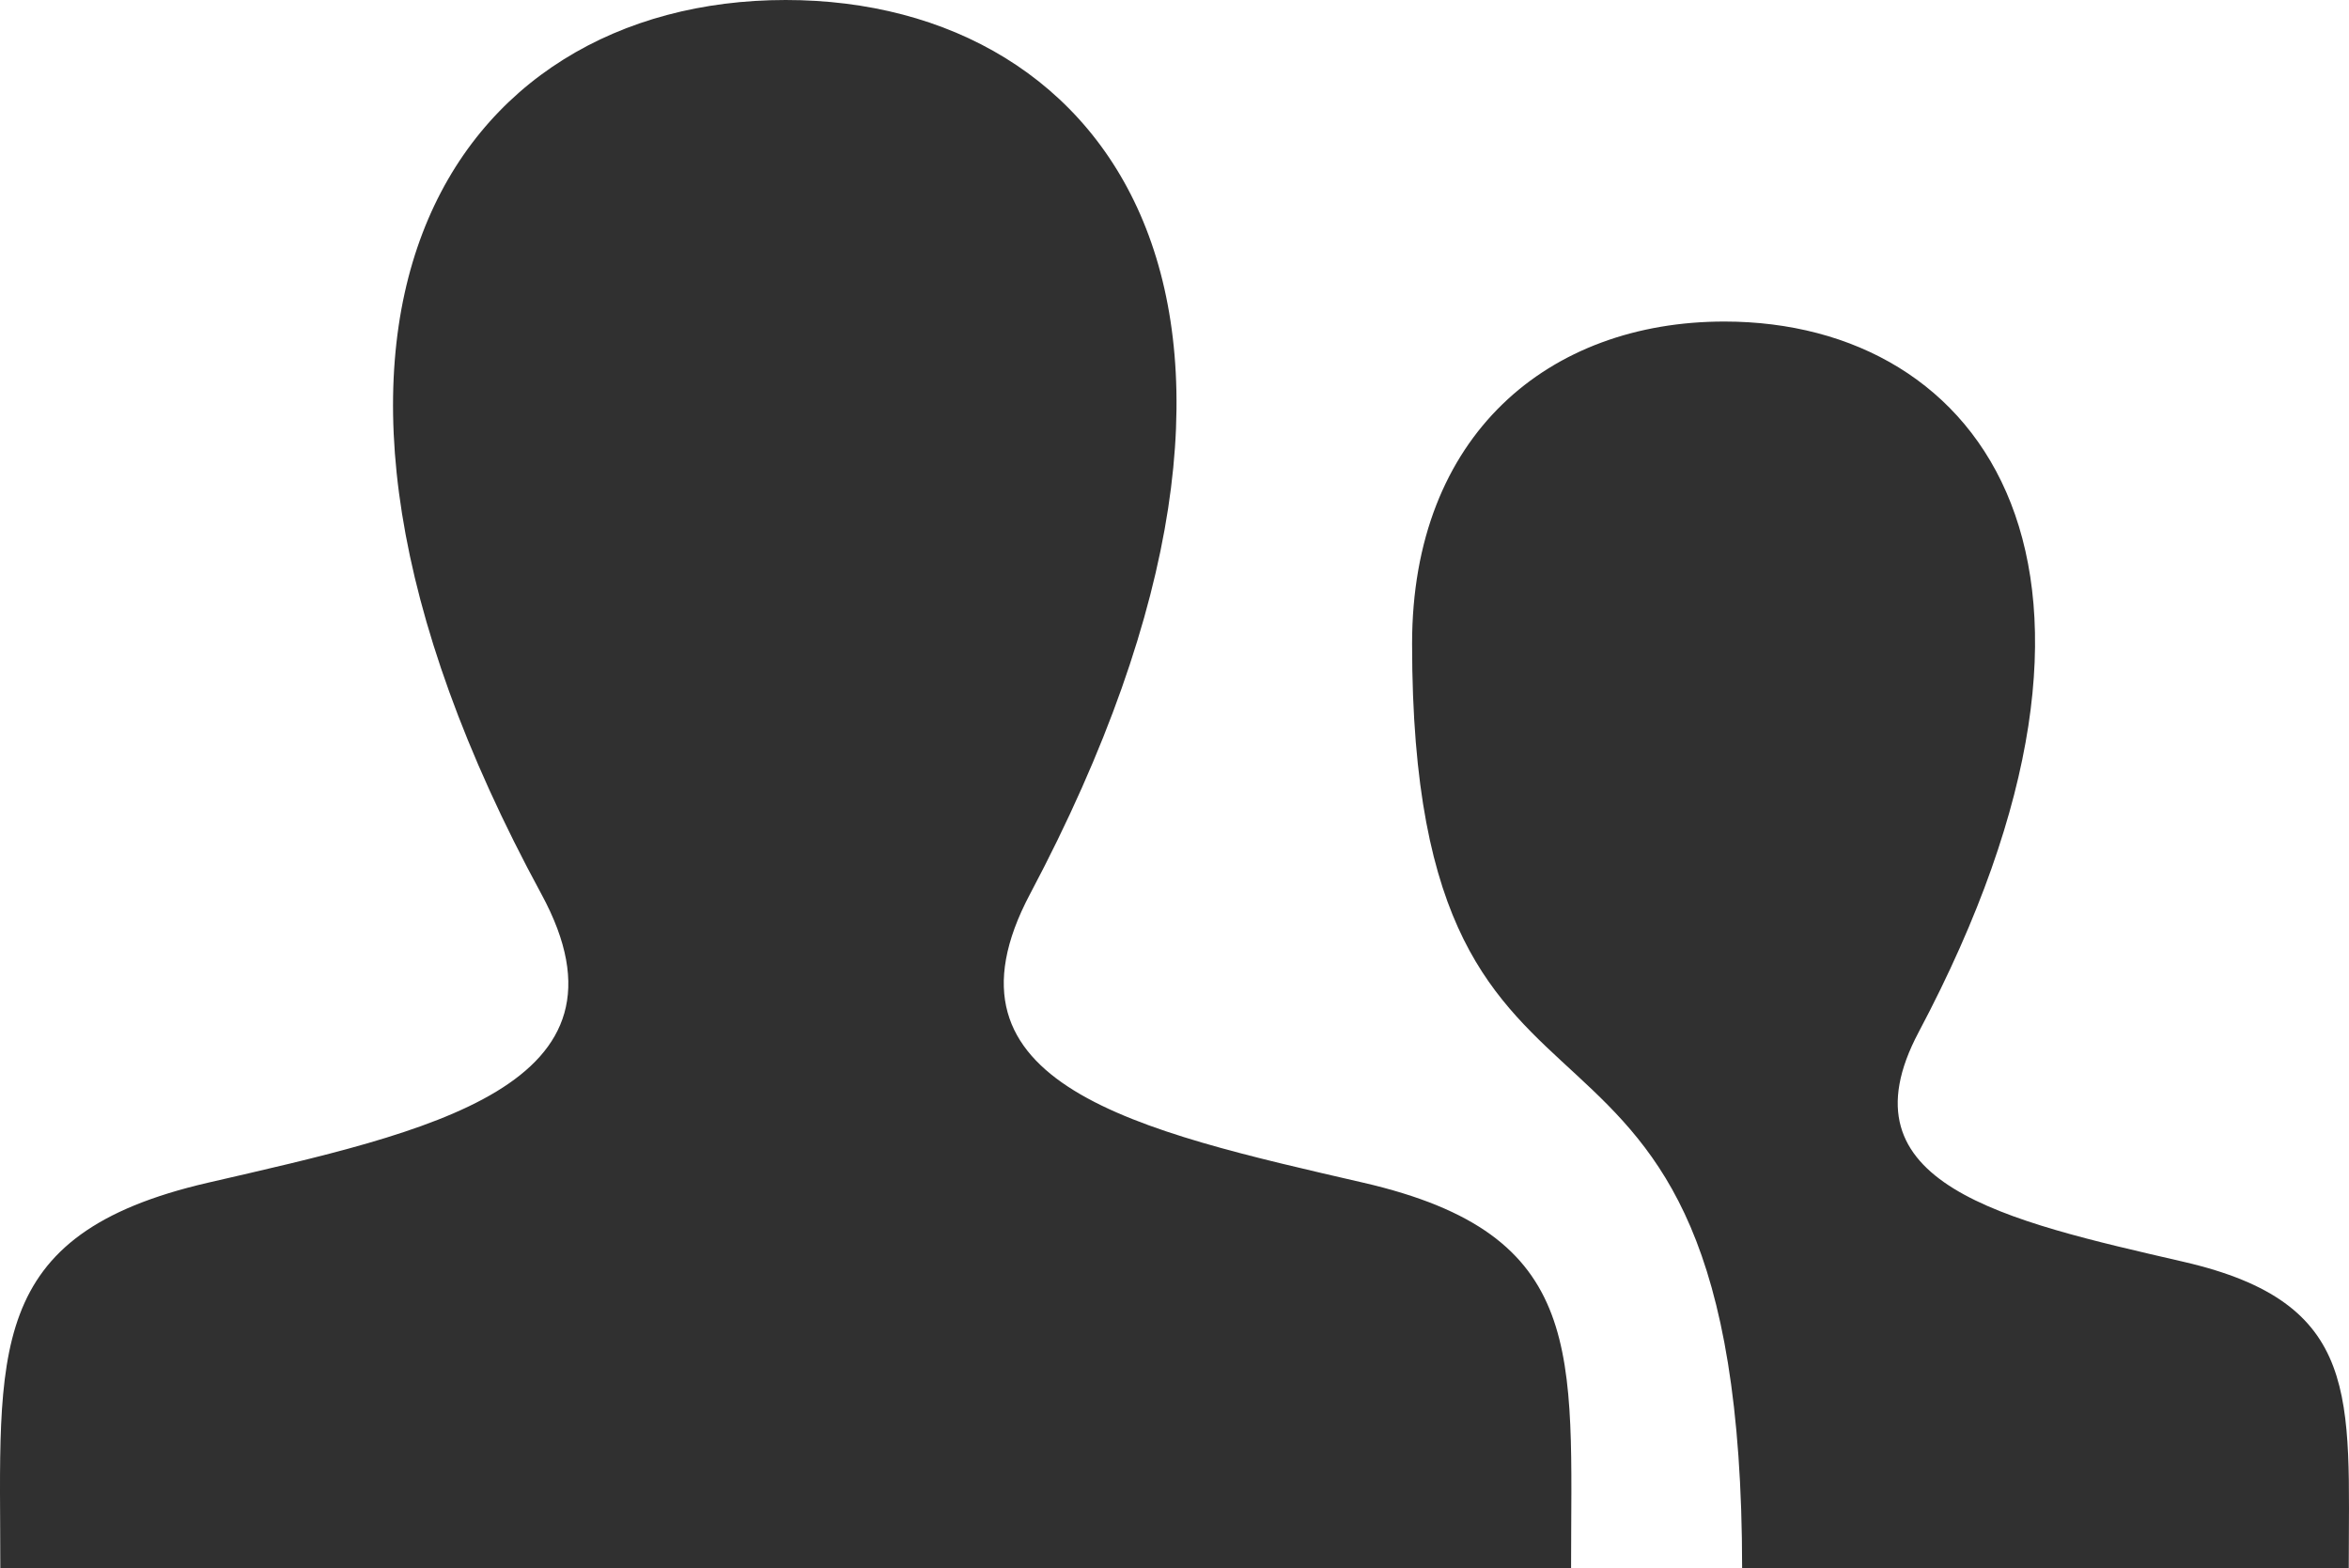
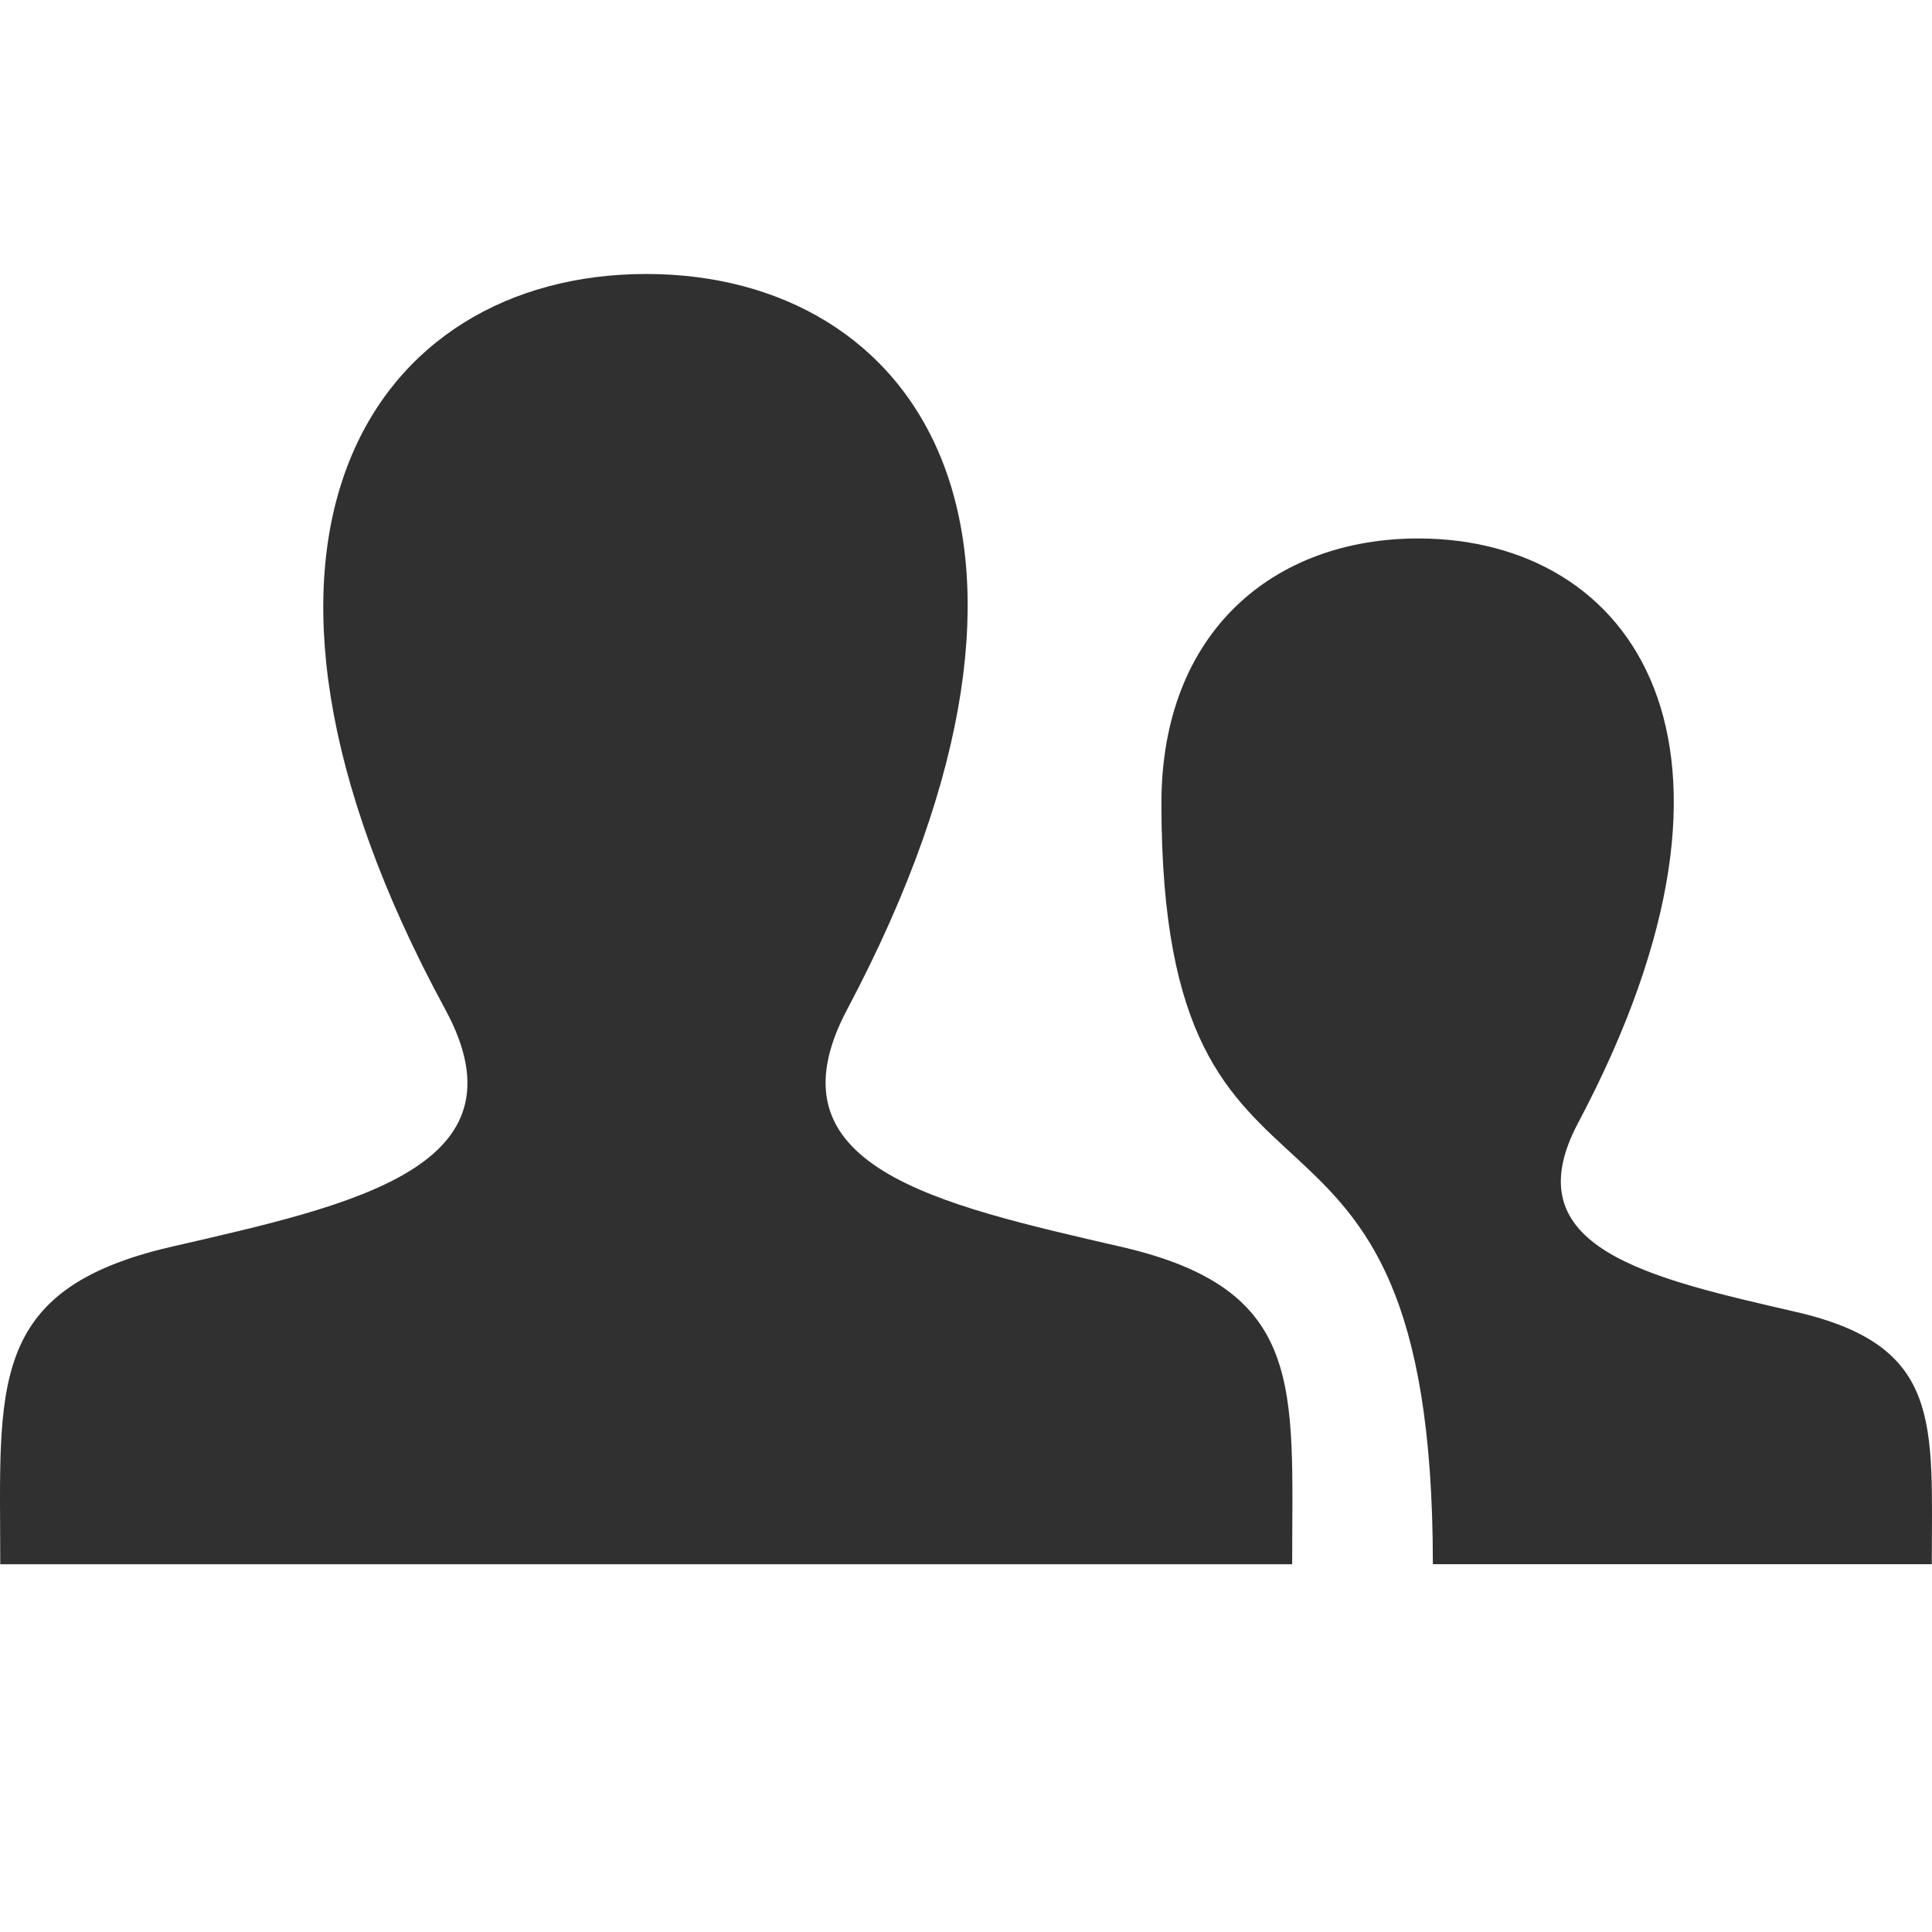
- <svg xmlns="http://www.w3.org/2000/svg" version="1.1" id="Layer_1" x="0px" y="0px" width="412px" height="275px" viewBox="0 0 412 275" enable-background="new 0 0 412 275" xml:space="preserve">
-   <path id="user-13-icon" fill="#303030" d="M411.956,275.145H305.558c-0.006-115.801-57.887-60.764-57.887-162.232  c0-36.629,23.979-56.51,54.771-56.51c45.496,0,77.152,43.438,34.07,124.667c-14.148,26.686,15.072,33.021,46.475,40.27  C414.37,228.574,411.956,245.121,411.956,275.145z M239.118,207.463c-39.492-9.107-76.254-17.086-58.45-50.65  C234.858,54.643,195.032,0,137.806,0C79.452,0,40.604,56.736,94.945,156.812c18.337,33.77-19.809,41.736-58.452,50.65  c-39.476,9.104-36.439,29.918-36.439,67.686h275.503C275.558,237.381,278.595,216.566,239.118,207.463z" />
+ <svg xmlns="http://www.w3.org/2000/svg" version="1.1" id="Layer_1" x="0px" y="0px" width="412px" height="412px" viewBox="0 0 412 412" enable-background="new 0 0 412 412" xml:space="preserve">
+   <path id="user-13-icon" fill="#303030" d="M411.957,333.571H305.559c-0.006-115.802-57.887-60.764-57.887-162.232  c0-36.629,23.979-56.51,54.77-56.51c45.496,0,77.152,43.438,34.071,124.668c-14.147,26.686,15.071,33.021,46.474,40.27  C414.371,287.001,411.957,303.548,411.957,333.571z M239.119,265.89c-39.493-9.107-76.255-17.086-58.451-50.65  c54.189-102.17,14.364-156.813-42.862-156.813c-58.354,0-97.203,56.736-42.861,156.813c18.337,33.769-19.809,41.734-58.452,50.648  c-39.476,9.105-36.439,29.919-36.439,67.688h275.502C275.559,295.808,278.596,274.993,239.119,265.89z" />
</svg>
